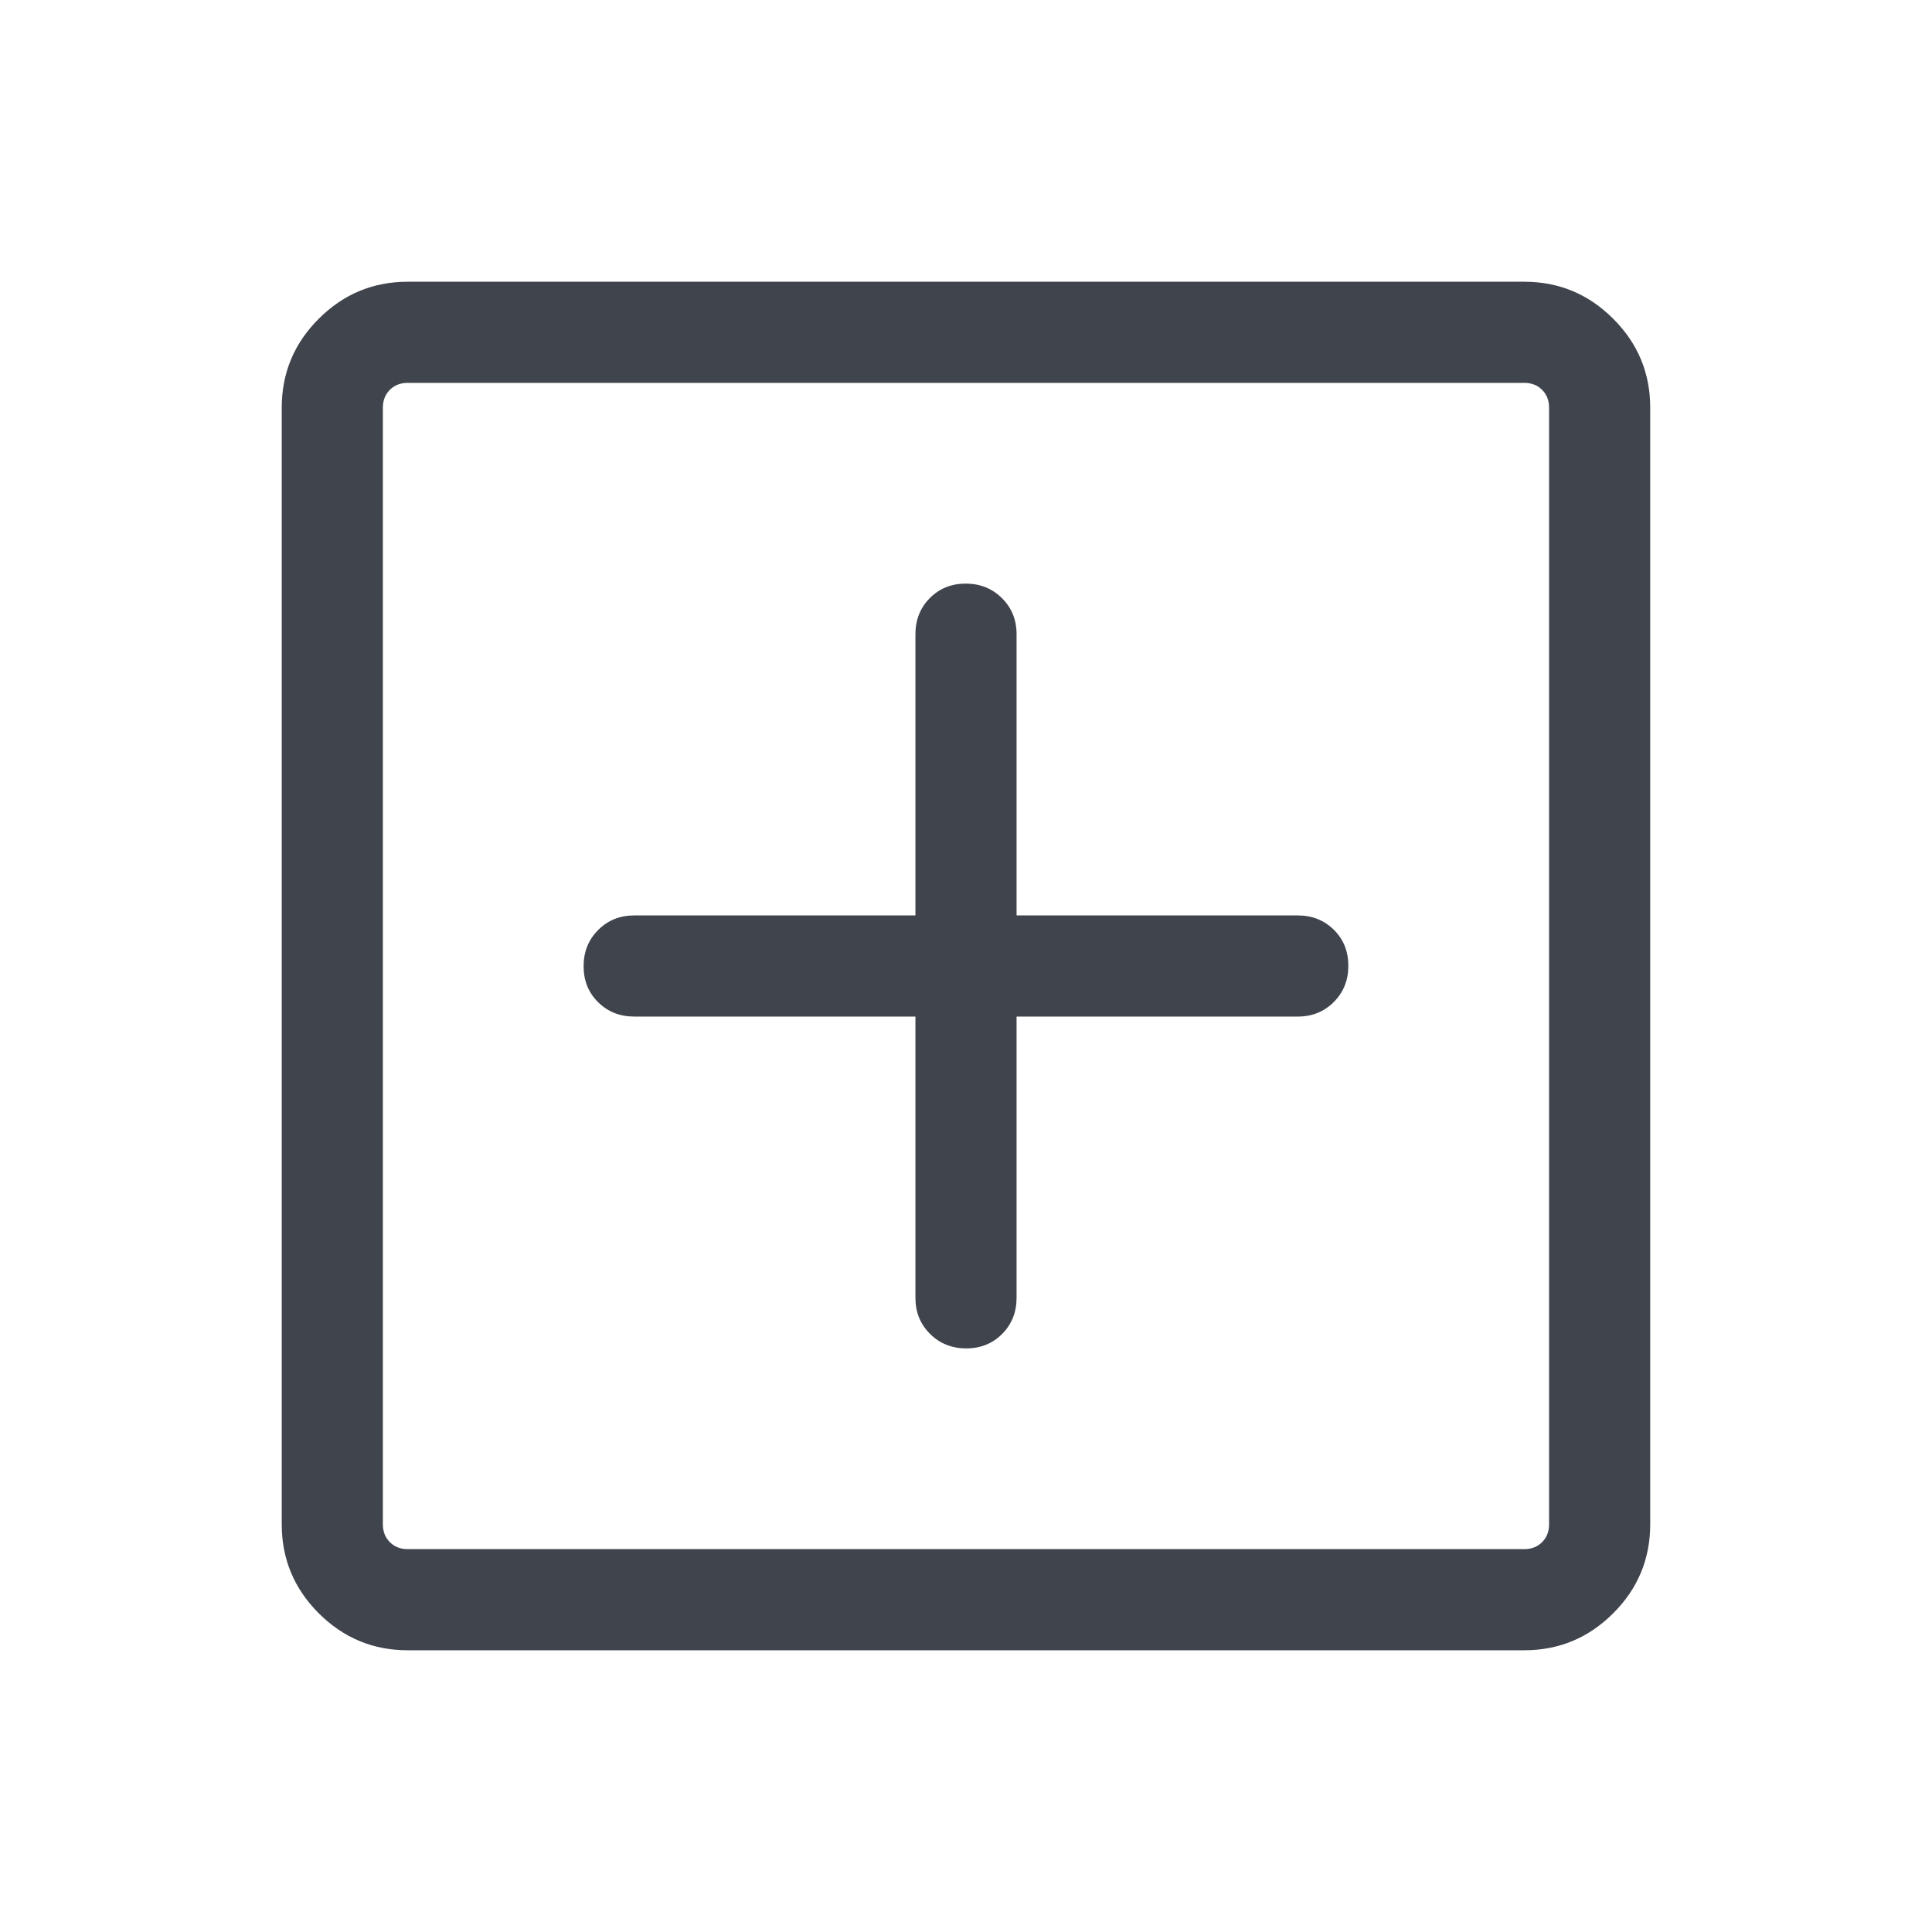
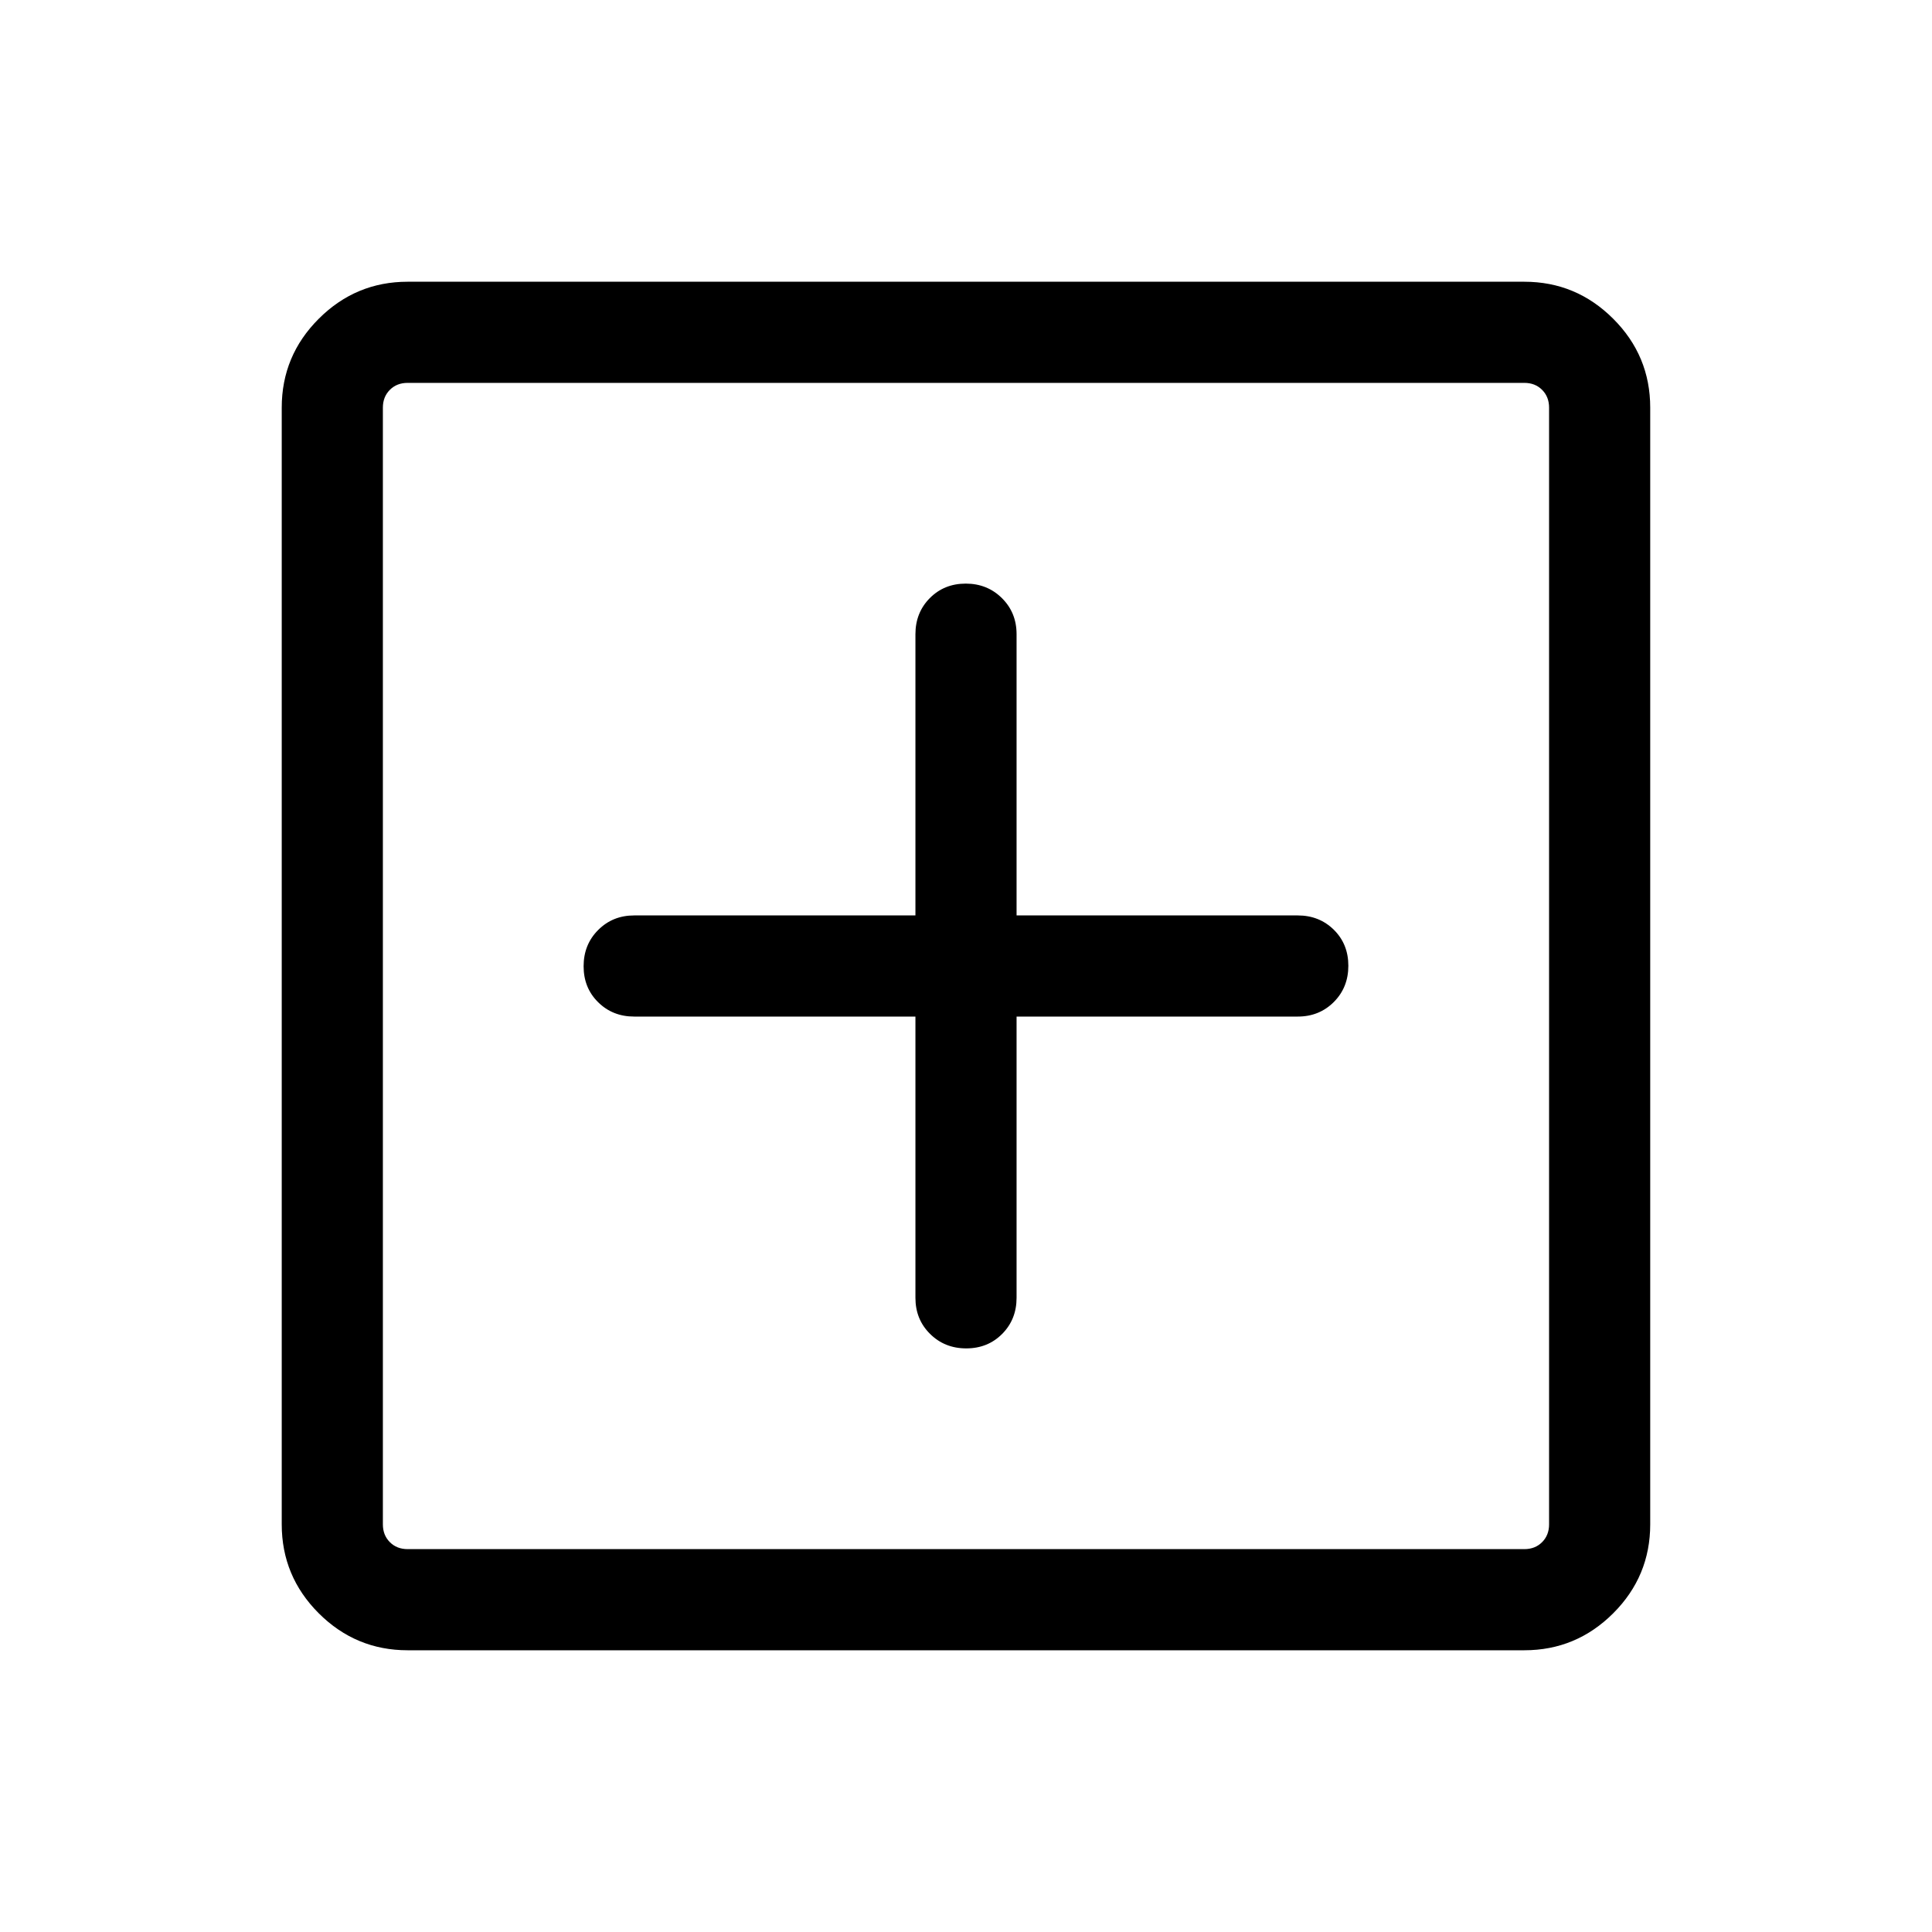
<svg xmlns="http://www.w3.org/2000/svg" width="40" height="40" viewBox="0 0 40 40" fill="none">
  <g id="add_box">
    <mask id="mask0_101_20727" style="mask-type:alpha" maskUnits="userSpaceOnUse" x="0" y="0" width="40" height="40">
      <rect id="Bounding box" width="40" height="40" fill="#D9D9D9" />
    </mask>
    <g mask="url(#mask0_101_20727)">
-       <path id="add_box_2" d="M20.005 27.917C20.303 27.917 20.552 27.816 20.75 27.616C20.948 27.416 21.047 27.167 21.047 26.87V21.047H26.869C27.166 21.047 27.415 20.946 27.616 20.745C27.816 20.544 27.916 20.294 27.916 19.995C27.916 19.696 27.816 19.448 27.616 19.25C27.415 19.052 27.166 18.953 26.869 18.953H21.047V13.13C21.047 12.833 20.946 12.584 20.744 12.384C20.543 12.184 20.293 12.083 19.995 12.083C19.696 12.083 19.448 12.184 19.25 12.384C19.052 12.584 18.953 12.833 18.953 13.13V18.953H13.13C12.833 18.953 12.584 19.054 12.384 19.255C12.183 19.456 12.083 19.706 12.083 20.005C12.083 20.304 12.183 20.552 12.384 20.75C12.584 20.948 12.833 21.047 13.13 21.047H18.953V26.87C18.953 27.167 19.053 27.416 19.255 27.616C19.456 27.816 19.706 27.917 20.005 27.917ZM8.44 34.167C7.724 34.167 7.11 33.911 6.599 33.401C6.088 32.89 5.833 32.276 5.833 31.56V8.44C5.833 7.724 6.088 7.11 6.599 6.6C7.11 6.089 7.724 5.833 8.44 5.833H31.559C32.276 5.833 32.889 6.089 33.4 6.6C33.911 7.11 34.166 7.724 34.166 8.44V31.56C34.166 32.276 33.911 32.89 33.4 33.401C32.889 33.911 32.276 34.167 31.559 34.167H8.44ZM8.44 32.073H31.559C31.709 32.073 31.832 32.025 31.928 31.928C32.024 31.832 32.072 31.709 32.072 31.56V8.44C32.072 8.291 32.024 8.168 31.928 8.072C31.832 7.975 31.709 7.927 31.559 7.927H8.44C8.29 7.927 8.167 7.975 8.071 8.072C7.975 8.168 7.927 8.291 7.927 8.44V31.56C7.927 31.709 7.975 31.832 8.071 31.928C8.167 32.025 8.29 32.073 8.44 32.073Z" fill="#40444D" />
+       <path id="add_box_2" d="M20.005 27.917C20.303 27.917 20.552 27.816 20.75 27.616C20.948 27.416 21.047 27.167 21.047 26.87V21.047H26.869C27.166 21.047 27.415 20.946 27.616 20.745C27.816 20.544 27.916 20.294 27.916 19.995C27.916 19.696 27.816 19.448 27.616 19.25C27.415 19.052 27.166 18.953 26.869 18.953H21.047V13.13C21.047 12.833 20.946 12.584 20.744 12.384C20.543 12.184 20.293 12.083 19.995 12.083C19.696 12.083 19.448 12.184 19.25 12.384C19.052 12.584 18.953 12.833 18.953 13.13V18.953H13.13C12.833 18.953 12.584 19.054 12.384 19.255C12.183 19.456 12.083 19.706 12.083 20.005C12.083 20.304 12.183 20.552 12.384 20.75C12.584 20.948 12.833 21.047 13.13 21.047H18.953V26.87C18.953 27.167 19.053 27.416 19.255 27.616C19.456 27.816 19.706 27.917 20.005 27.917ZM8.44 34.167C7.724 34.167 7.11 33.911 6.599 33.401C6.088 32.89 5.833 32.276 5.833 31.56V8.44C5.833 7.724 6.088 7.11 6.599 6.6C7.11 6.089 7.724 5.833 8.44 5.833H31.559C32.276 5.833 32.889 6.089 33.4 6.6C33.911 7.11 34.166 7.724 34.166 8.44V31.56C34.166 32.276 33.911 32.89 33.4 33.401C32.889 33.911 32.276 34.167 31.559 34.167H8.44ZM8.44 32.073H31.559C31.709 32.073 31.832 32.025 31.928 31.928C32.024 31.832 32.072 31.709 32.072 31.56V8.44C32.072 8.291 32.024 8.168 31.928 8.072C31.832 7.975 31.709 7.927 31.559 7.927H8.44C8.29 7.927 8.167 7.975 8.071 8.072C7.975 8.168 7.927 8.291 7.927 8.44V31.56C7.927 31.709 7.975 31.832 8.071 31.928C8.167 32.025 8.29 32.073 8.44 32.073Z" fill="currentColor" />
    </g>
  </g>
</svg>
